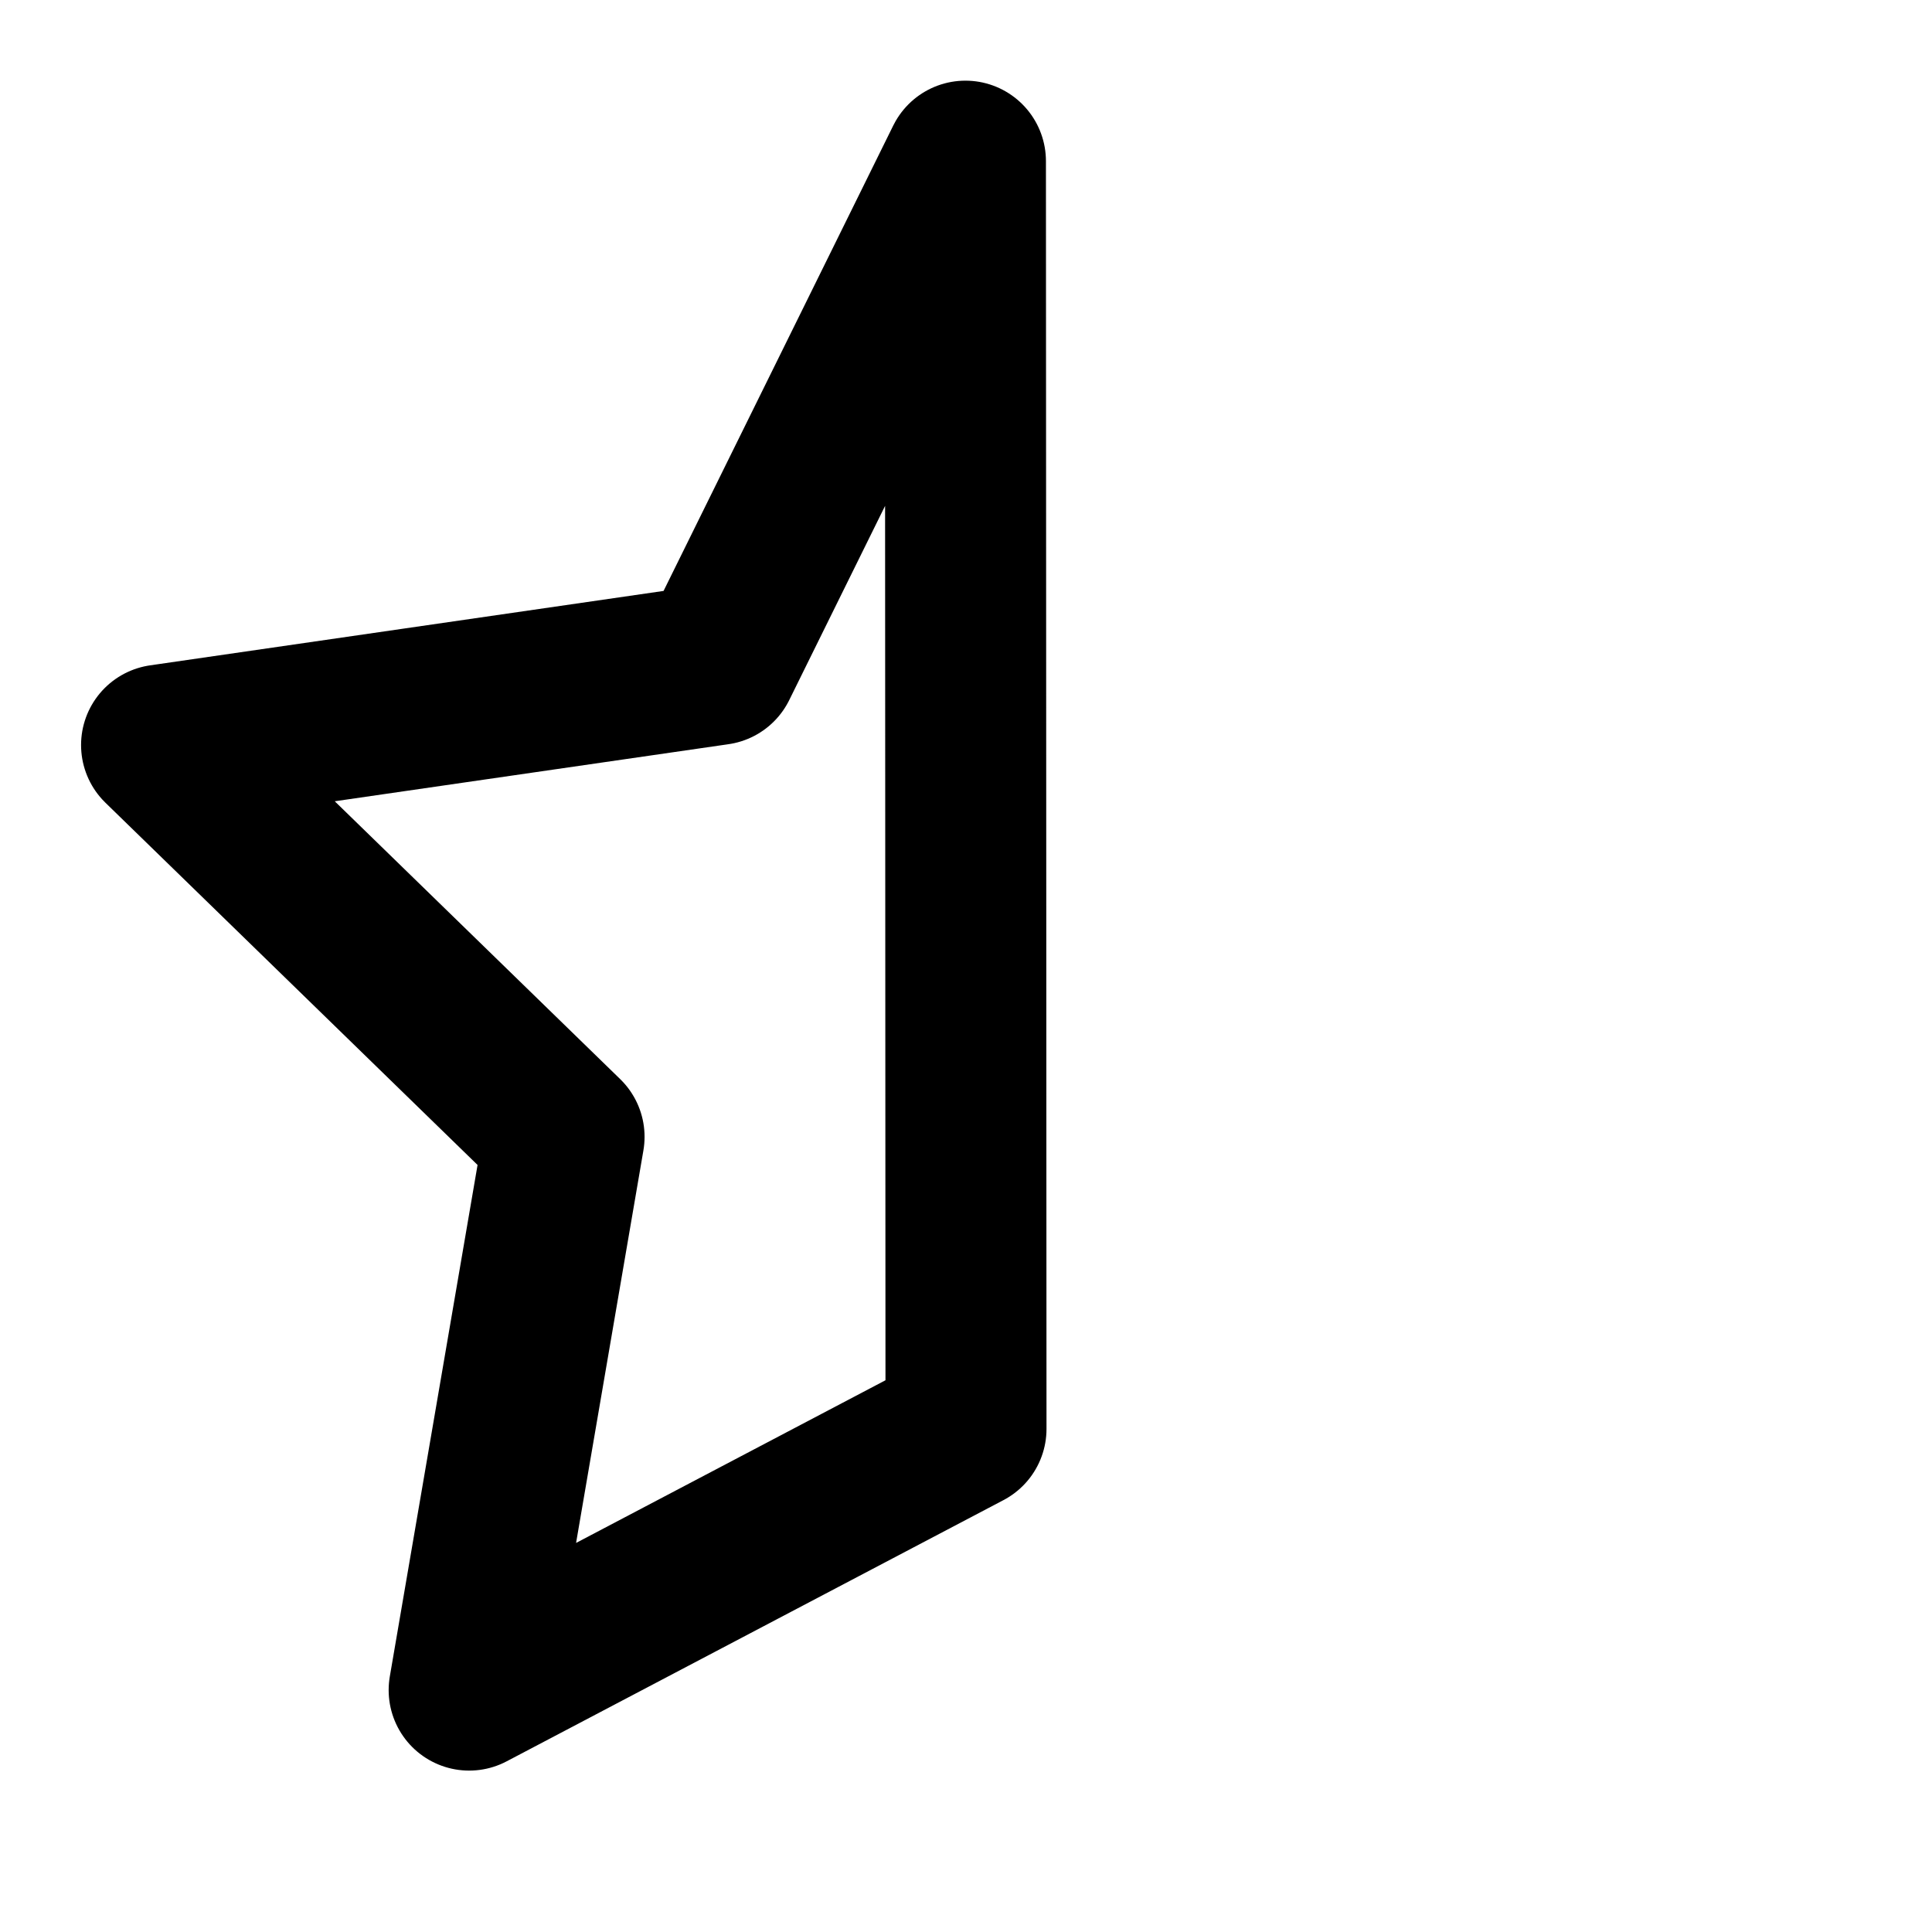
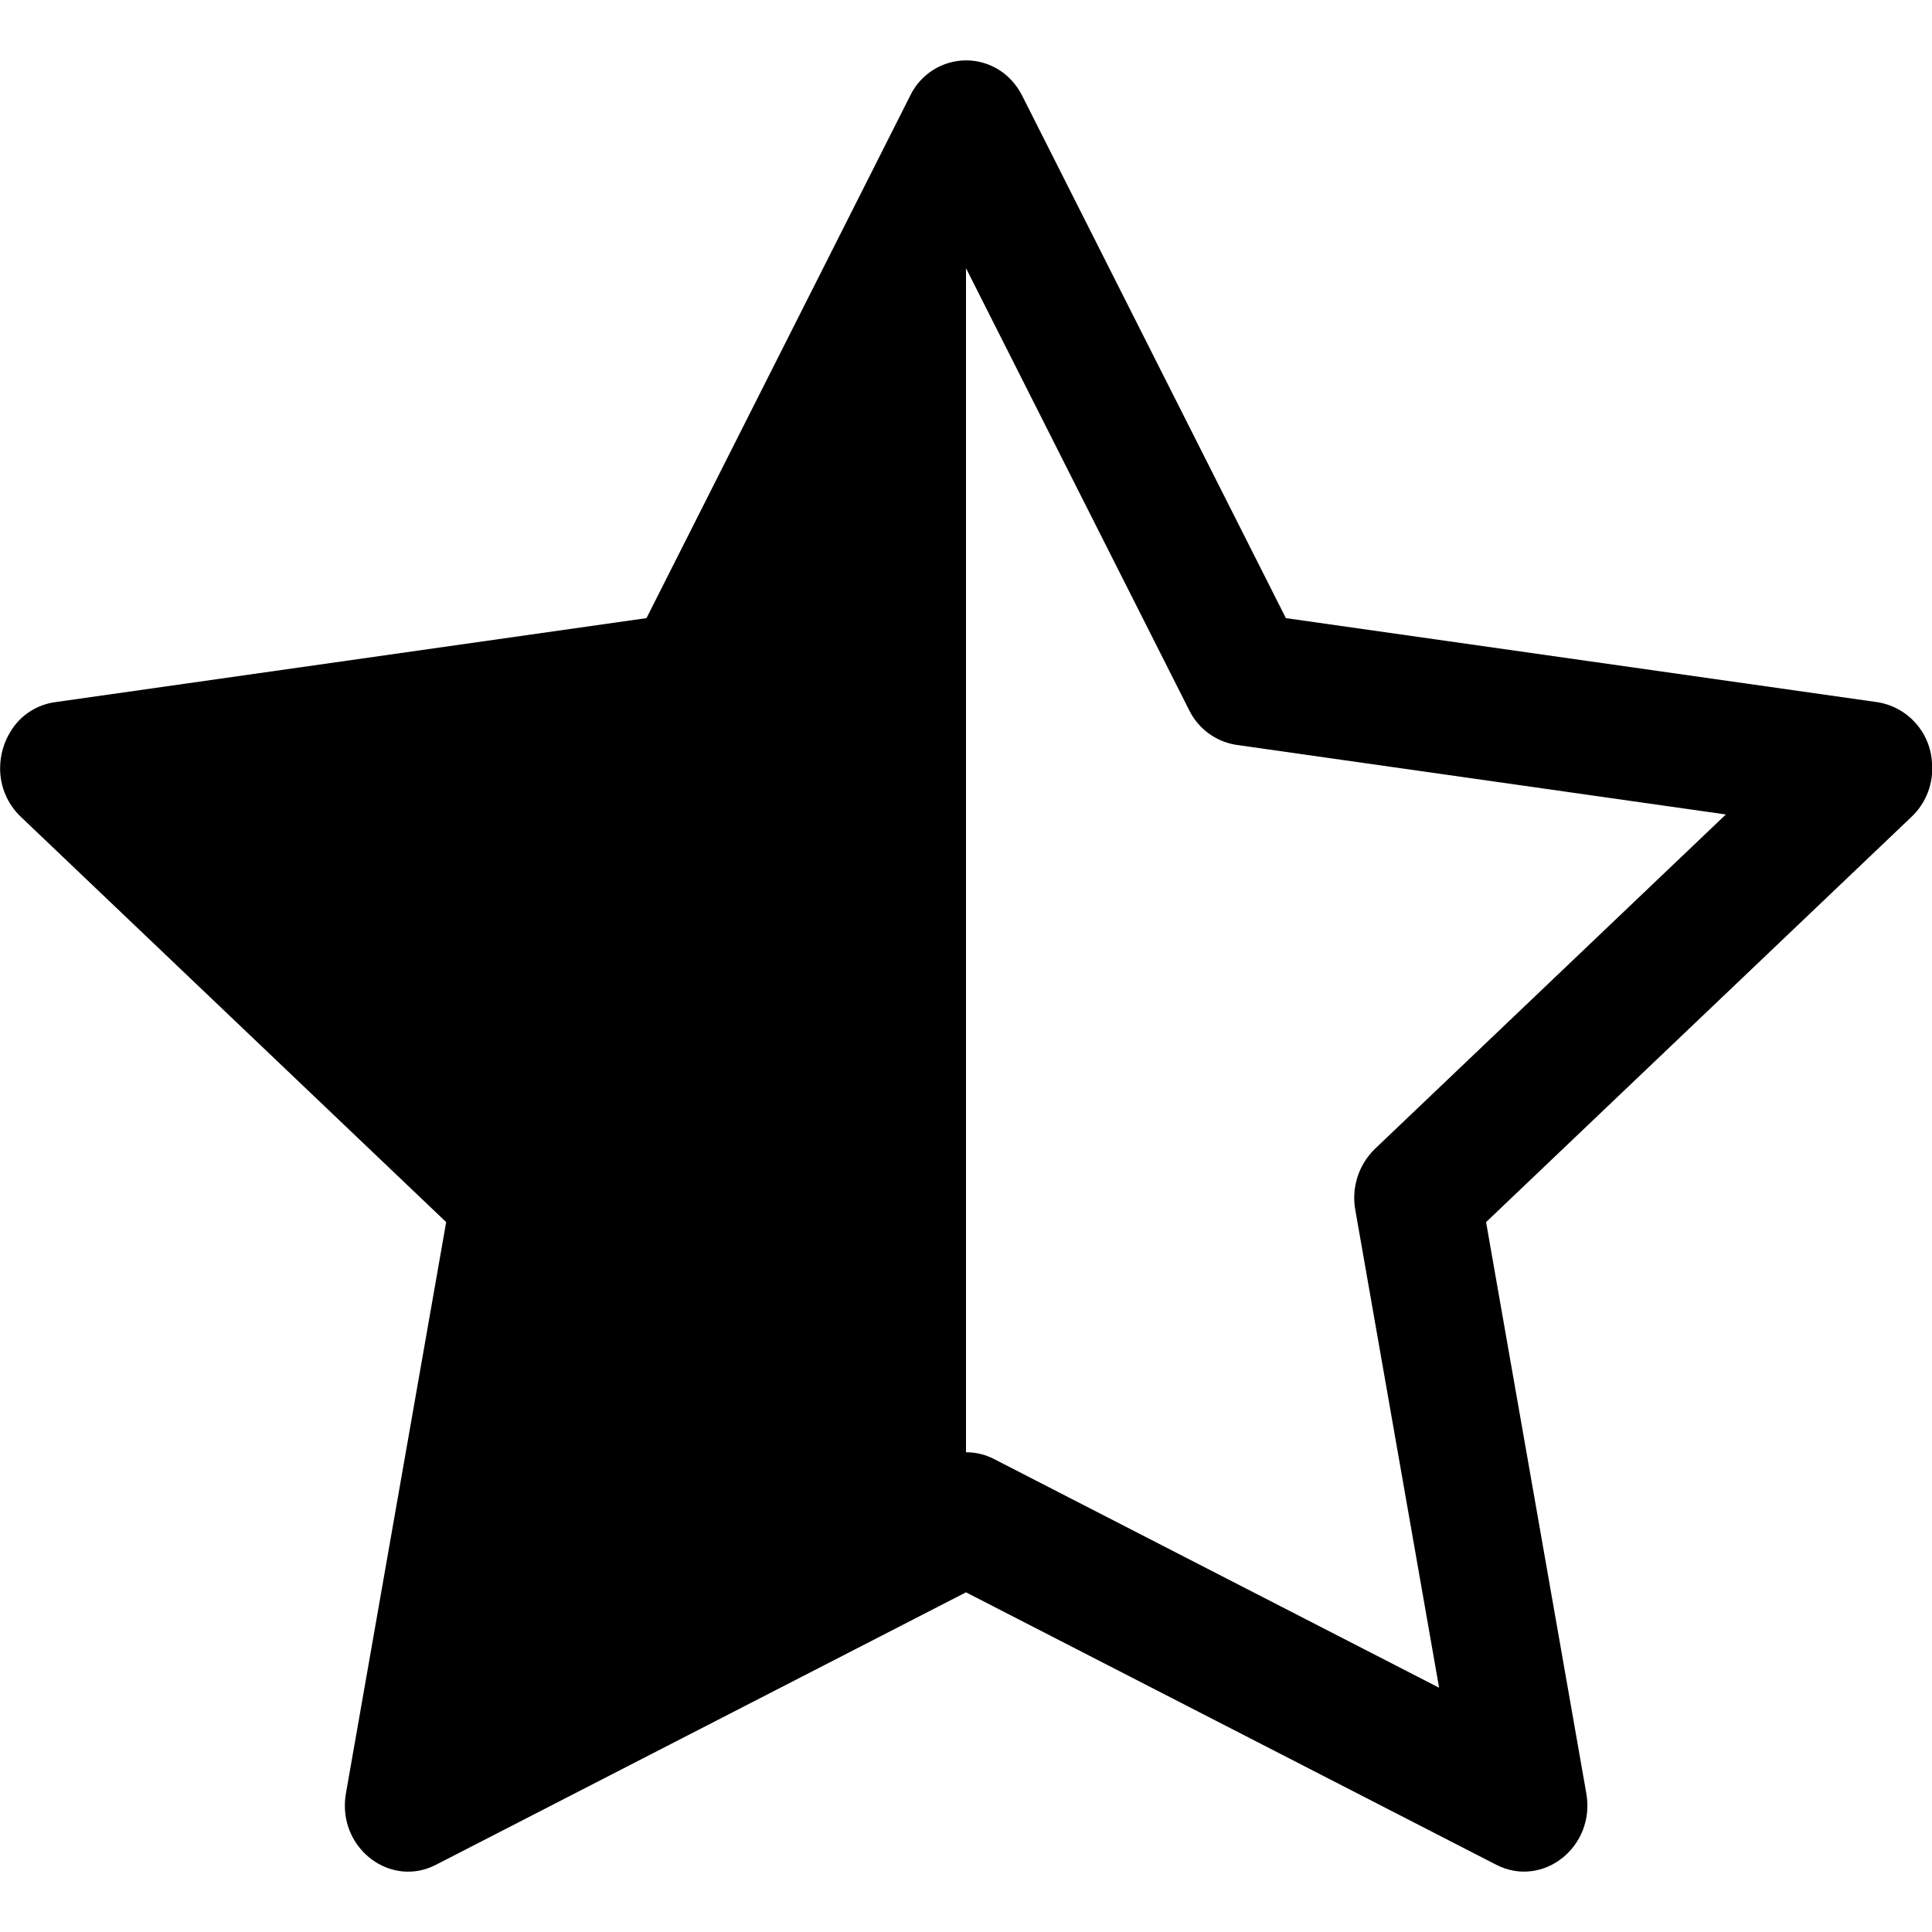
- <svg xmlns="http://www.w3.org/2000/svg" class="icon icon-tabler icon-tabler-star-half" width="24" height="24" viewBox="0 0 24 24" stroke-width="2" stroke="currentColor" fill="none" stroke-linecap="round" stroke-linejoin="round">
-   <path stroke="none" d="M0 0h24v24H0z" fill="none" />
-   <path d="M12 17.75l-6.172 3.245l1.179 -6.873l-5 -4.867l6.9 -1l3.086 -6.253z" />
+ <svg xmlns="http://www.w3.org/2000/svg" width="16" height="16" fill="currentColor" class="bi bi-star-half" viewBox="0 0 16 16">
+   <path d="M5.354 5.119 7.538.792A.516.516 0 0 1 8 .5c.183 0 .366.097.465.292l2.184 4.327 4.898.696A.537.537 0 0 1 16 6.32a.548.548 0 0 1-.17.445l-3.523 3.356.83 4.73c.078.443-.36.79-.746.592L8 13.187l-4.389 2.256a.52.52 0 0 1-.146.05c-.342.06-.668-.254-.6-.642l.83-4.73L.173 6.765a.55.55 0 0 1-.172-.403.58.58 0 0 1 .085-.302.513.513 0 0 1 .37-.245l4.898-.696zM8 12.027a.5.5 0 0 1 .232.056l3.686 1.894-.694-3.957a.565.565 0 0 1 .162-.505l2.907-2.77-4.052-.576a.525.525 0 0 1-.393-.288L8.001 2.223 8 2.226v9.8z" />
</svg>
